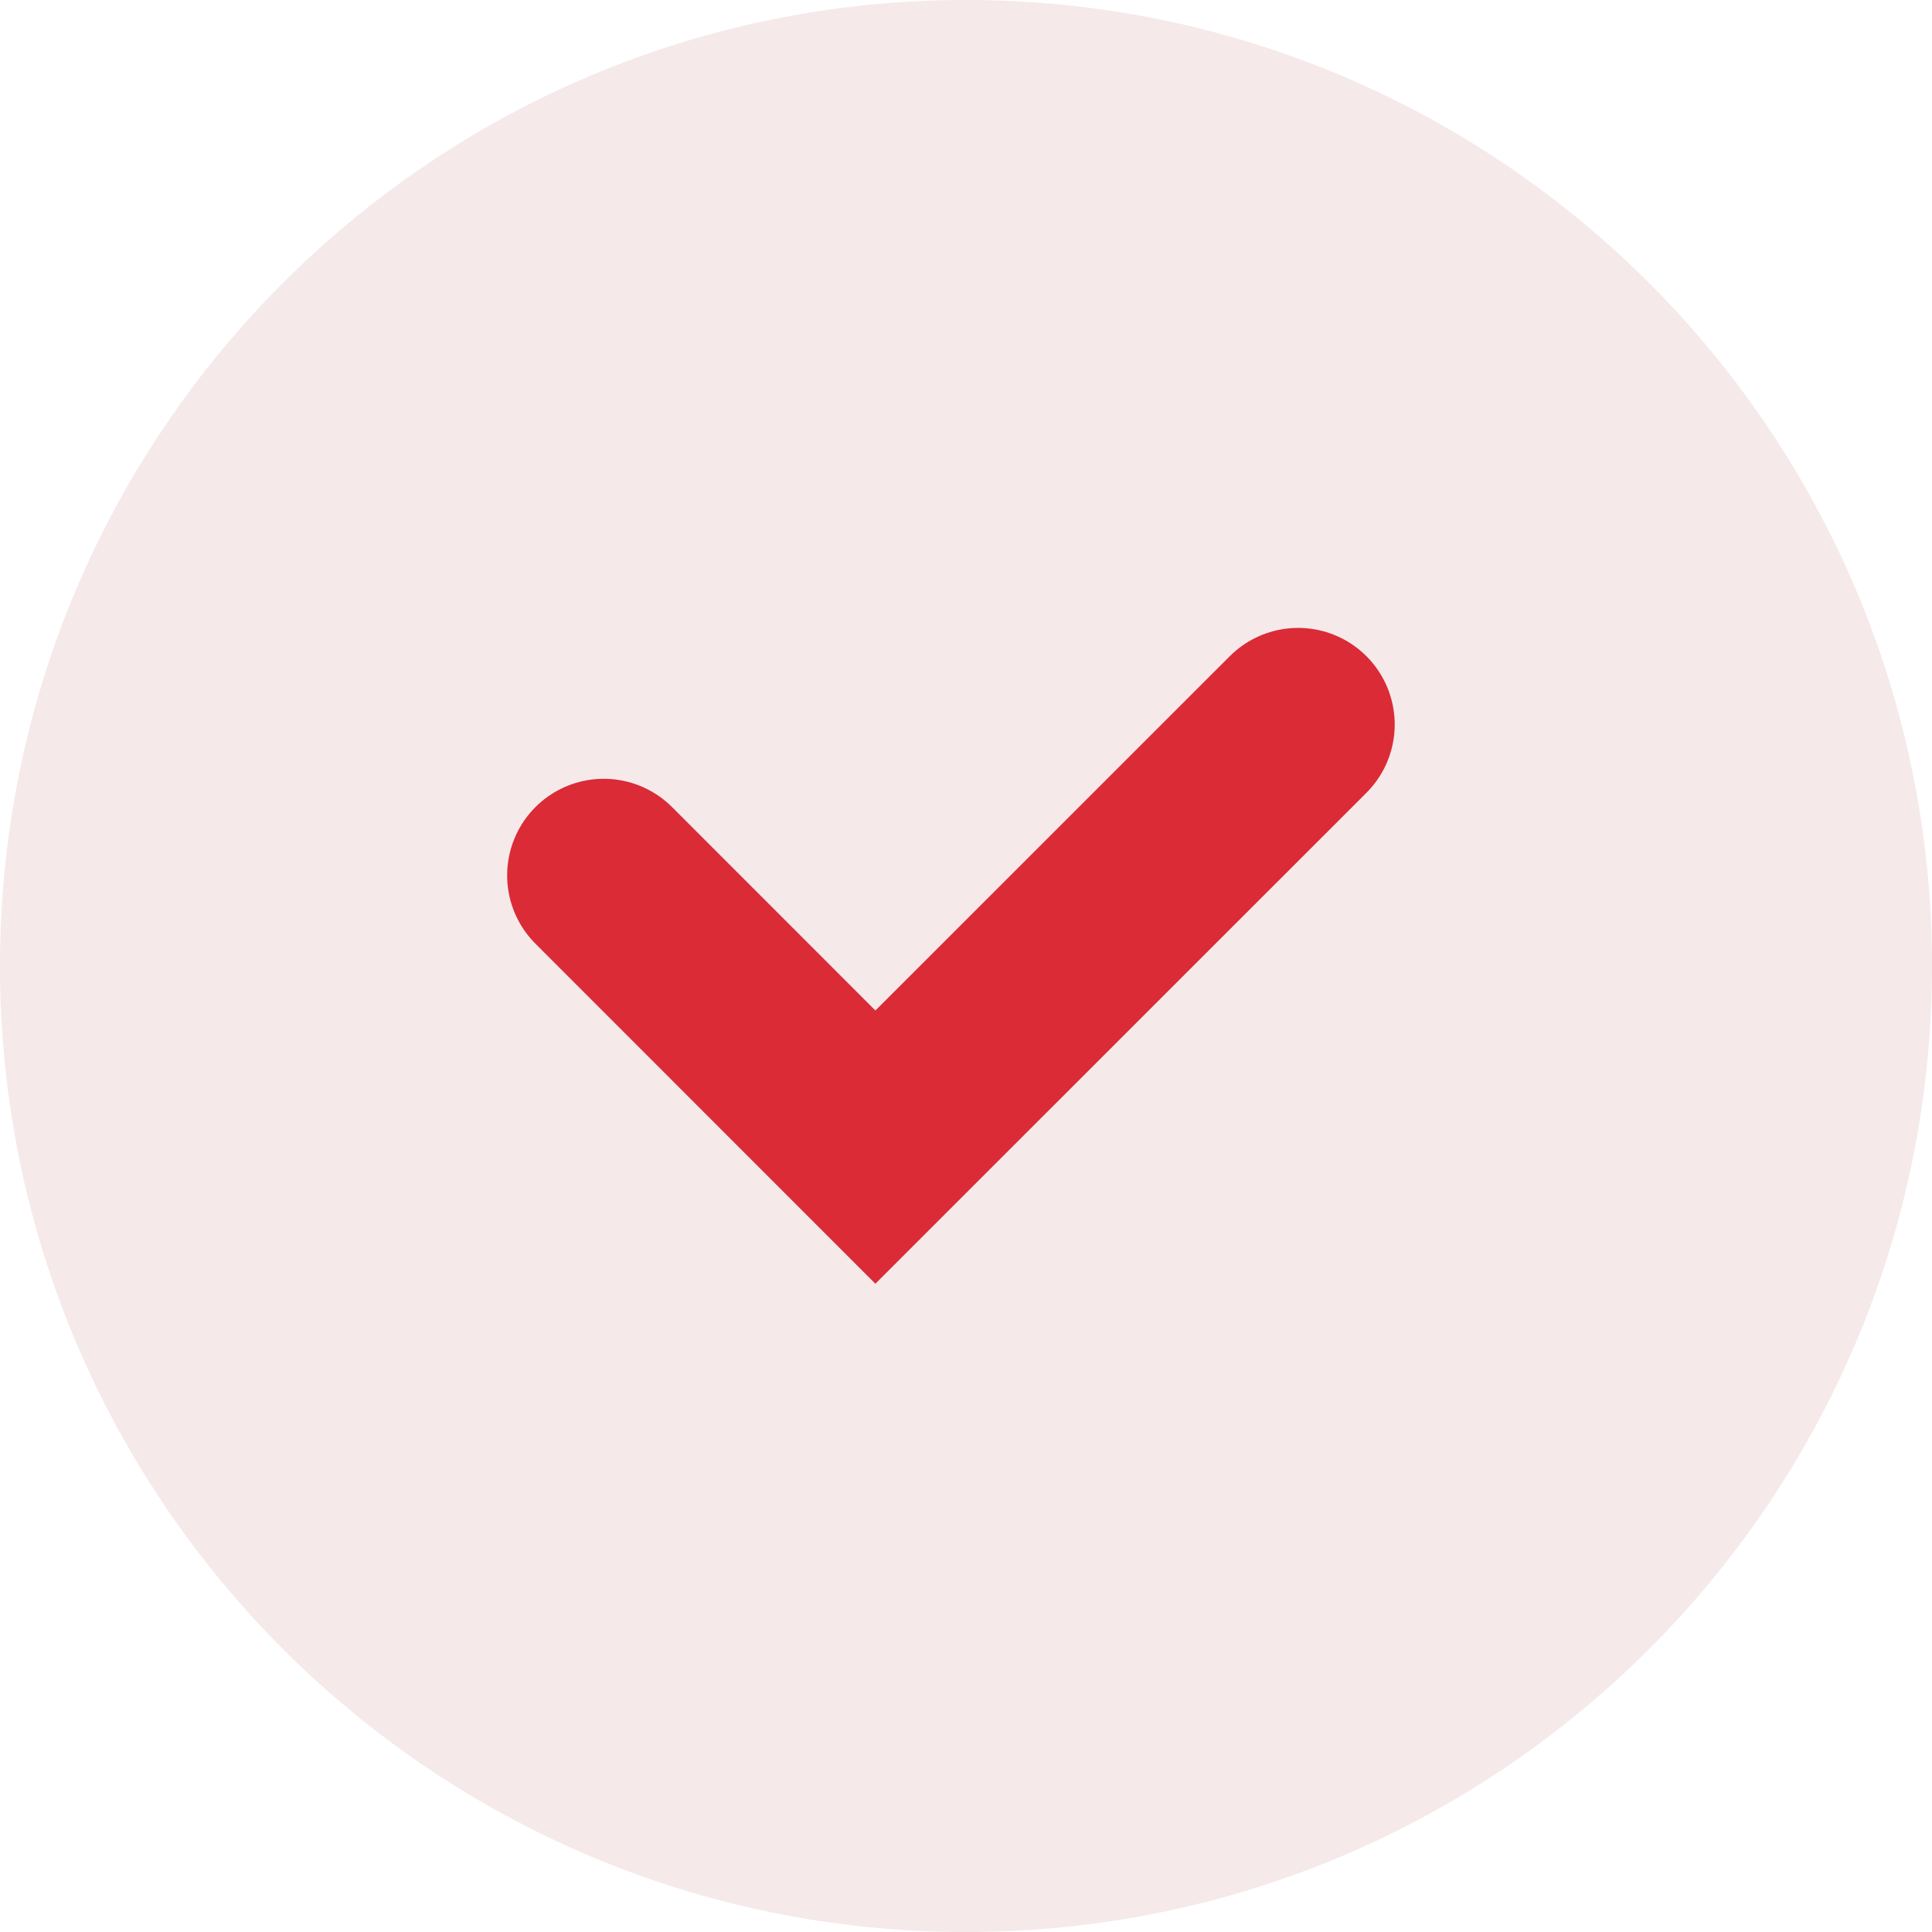
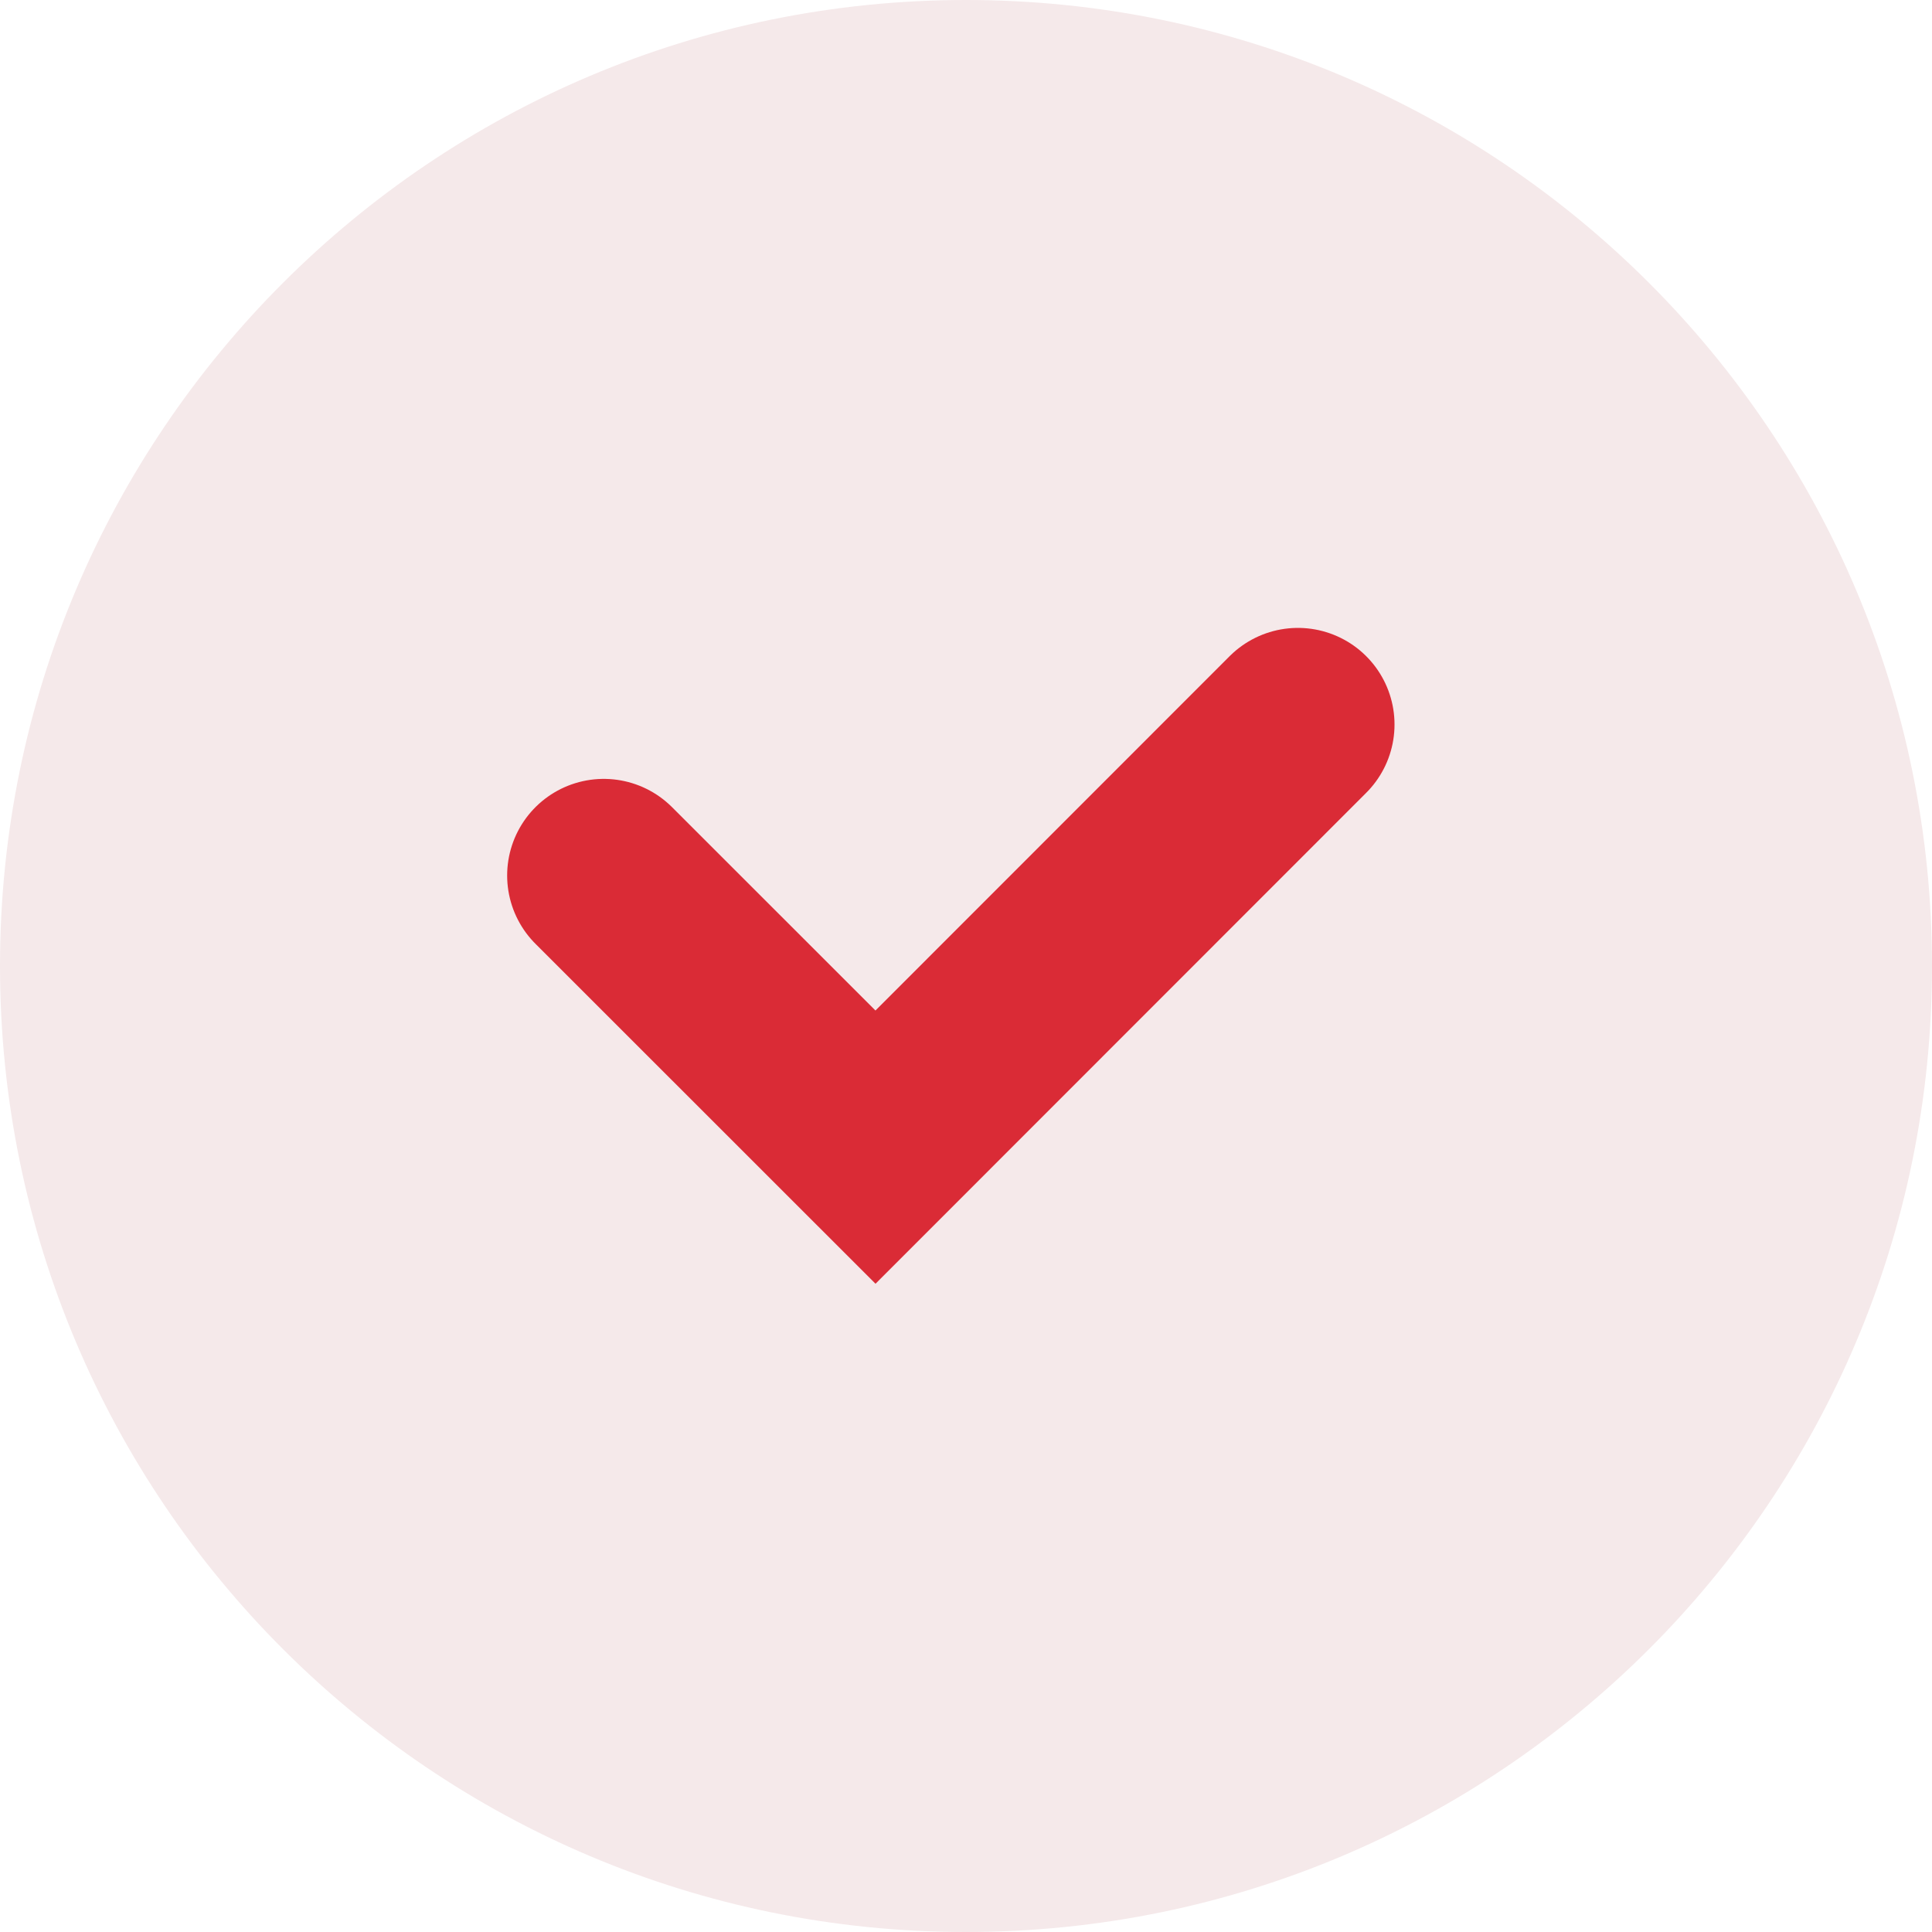
- <svg xmlns="http://www.w3.org/2000/svg" width="20" height="20" viewBox="0 0 20 20" fill="none">
+ <svg xmlns="http://www.w3.org/2000/svg" width="20" height="20" fill="none">
  <circle cx="10" cy="10" r="10" fill="#F5E9EA" />
-   <path d="M6.25 9.062L9.062 11.875L13.438 7.5" stroke="#DA2B36" stroke-width="2" stroke-linecap="round" />
+   <path d="m6.25 9.063 2.813 2.812L13.436 7.5" stroke="#DA2B36" stroke-width="2" stroke-linecap="round" />
</svg>
